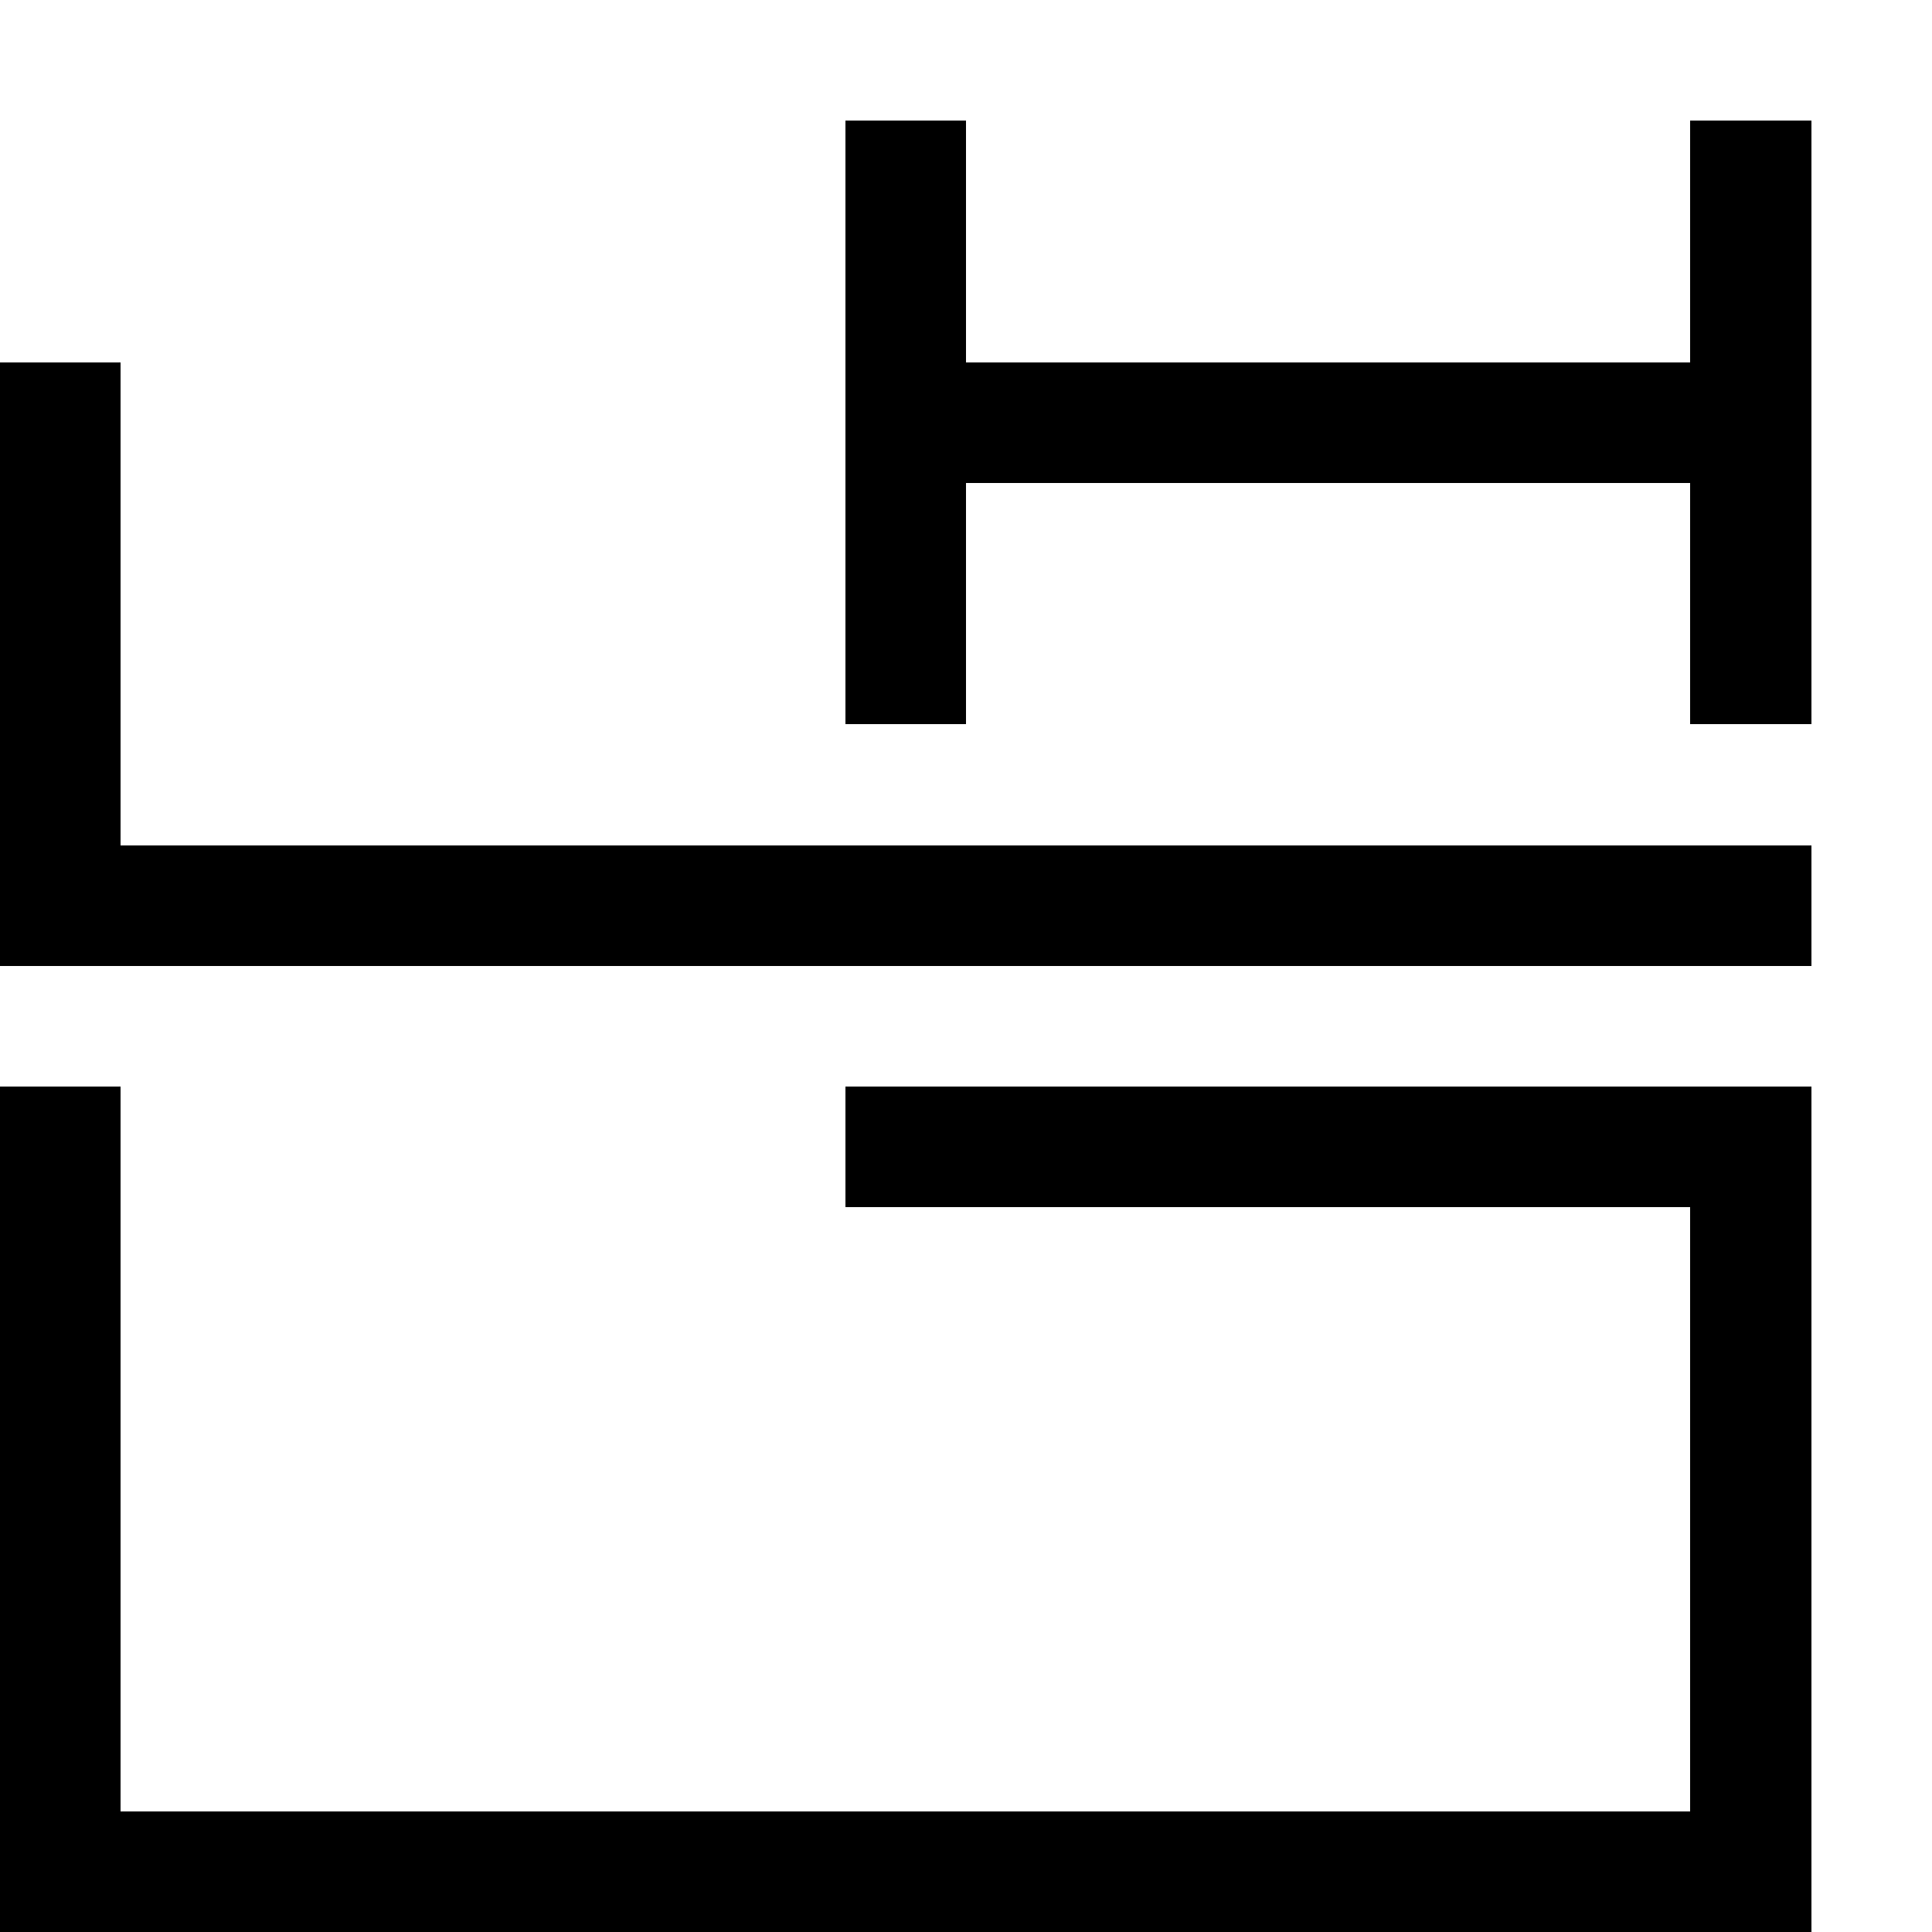
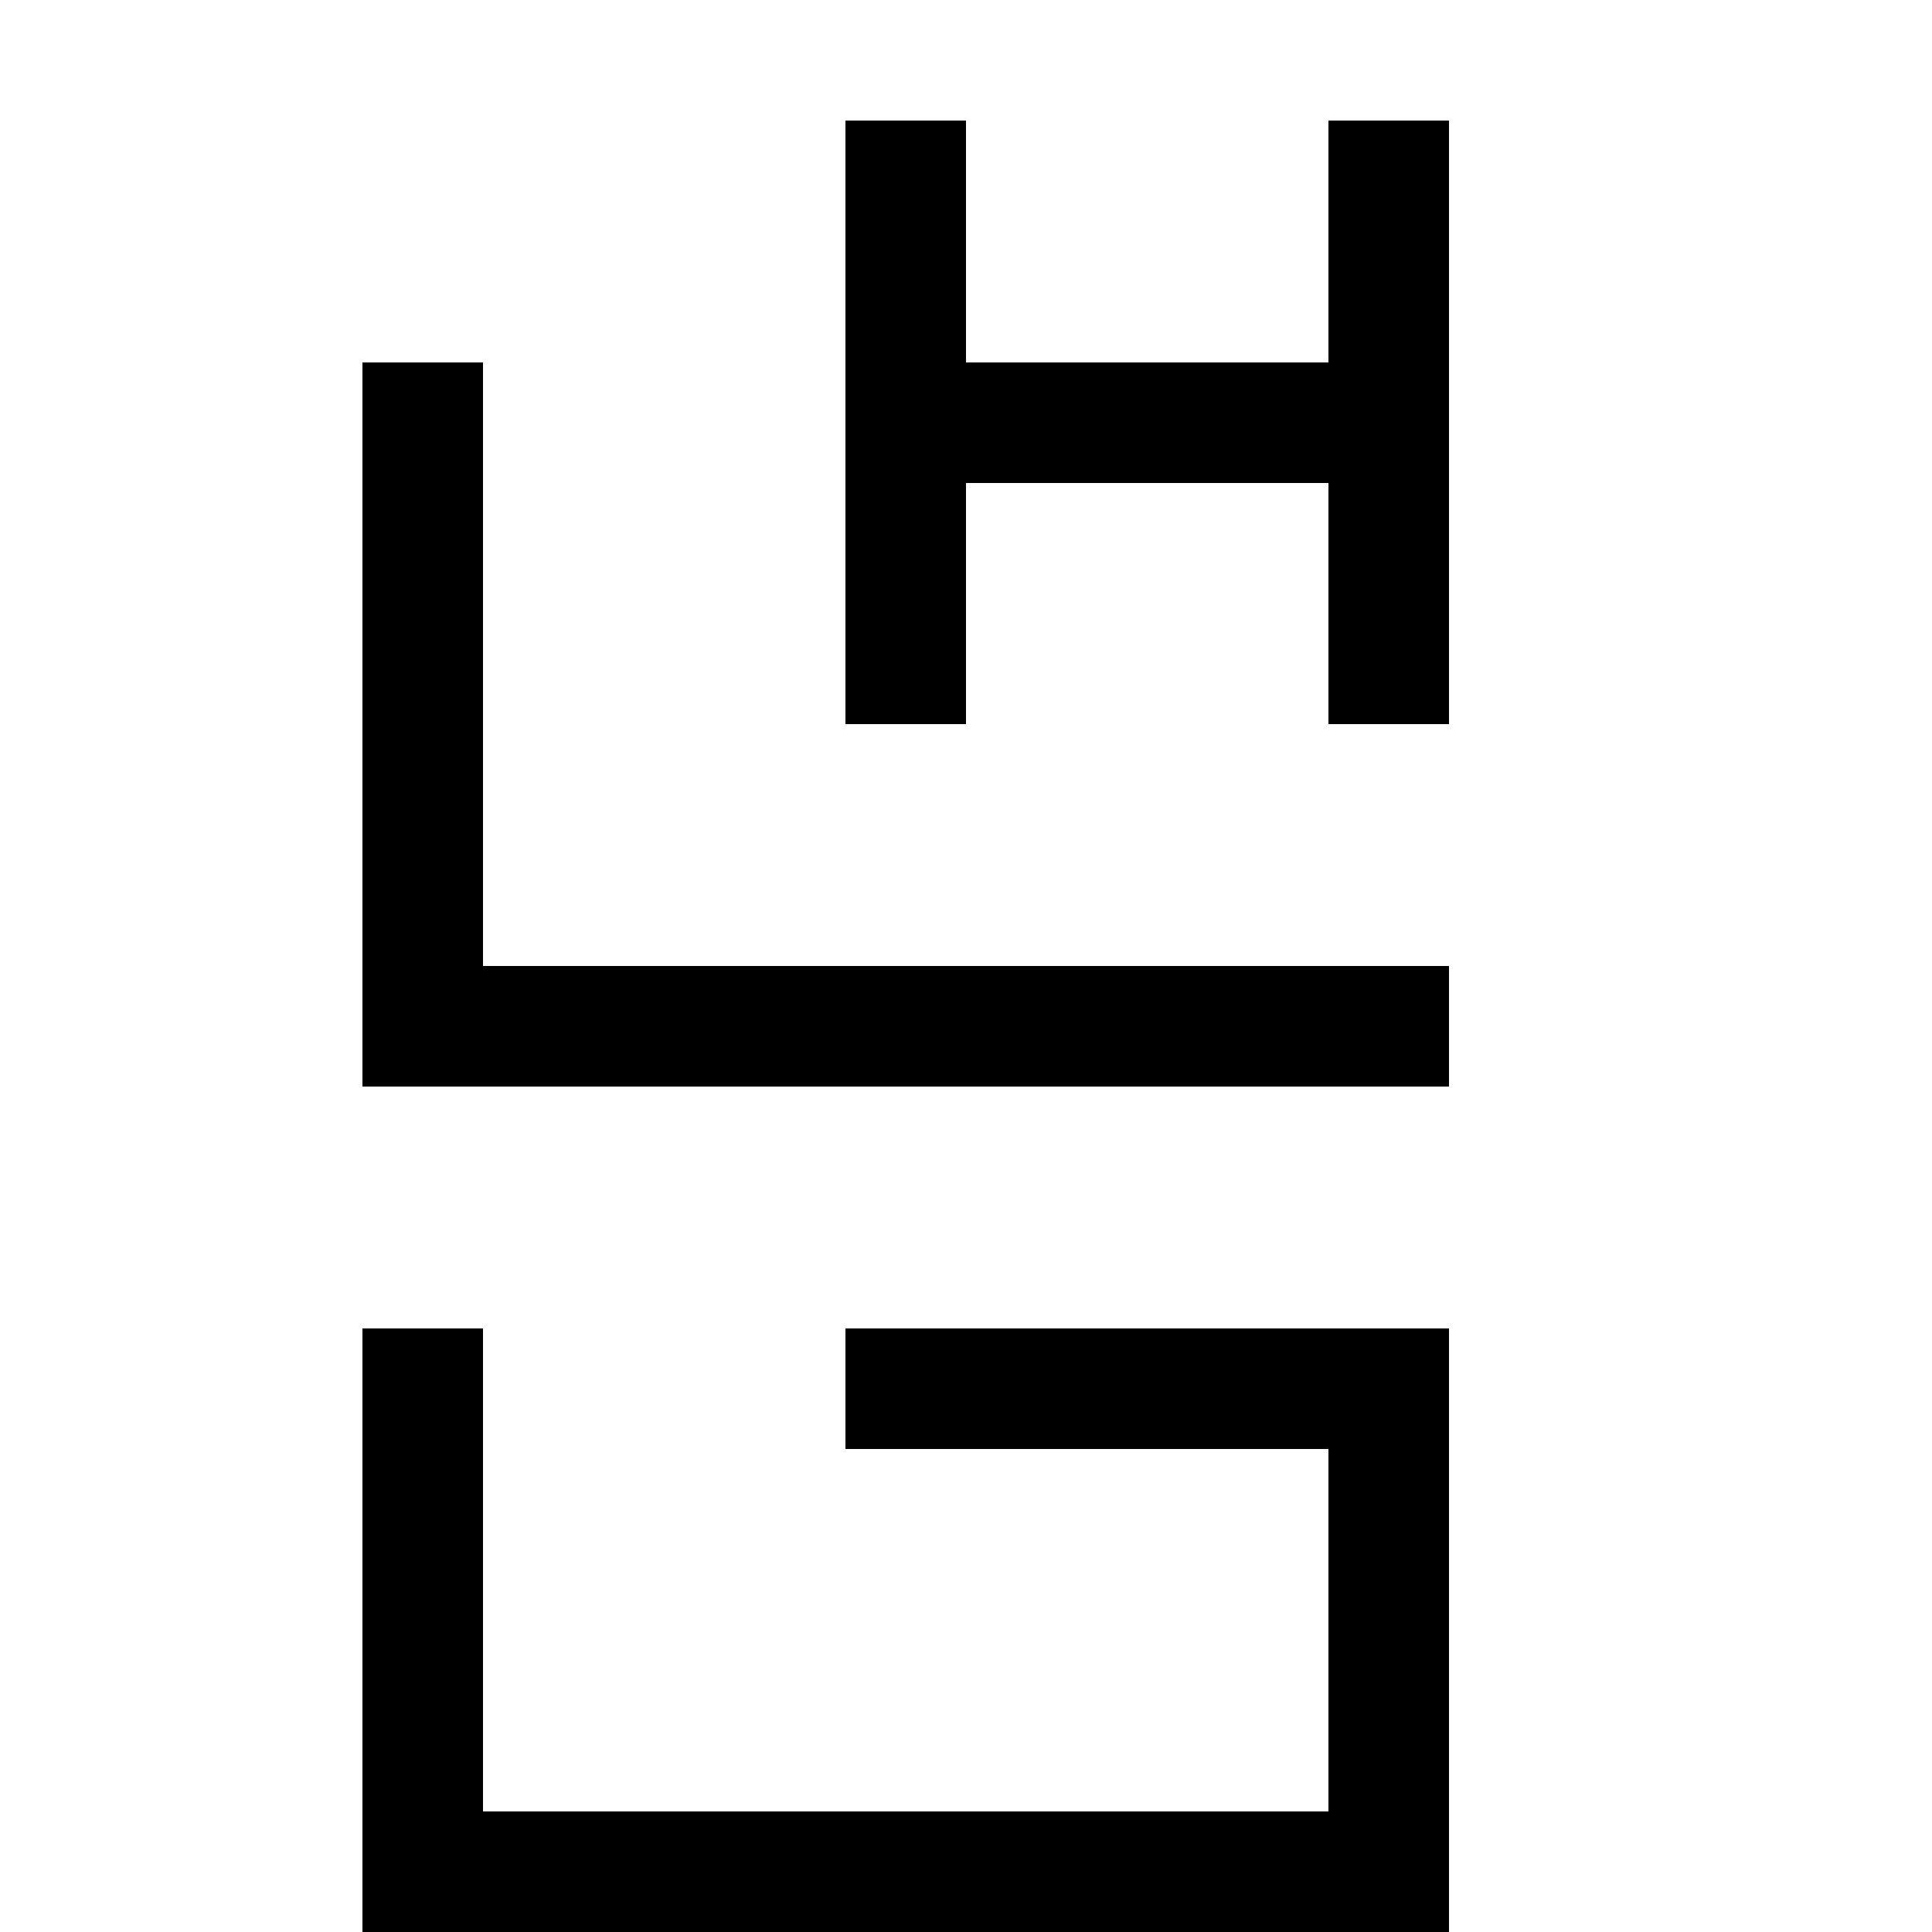
<svg xmlns="http://www.w3.org/2000/svg" viewBox="0 0 16 16" width="16" height="16" shape-rendering="crispEdges" role="img" aria-label="calculate">
  <rect x="7" y="1" width="1" height="2" fill="currentColor" />
-   <rect x="14" y="1" width="1" height="2" fill="currentColor" />
-   <rect x="0" y="3" width="1" height="4" fill="currentColor" />
-   <rect x="7" y="3" width="8" height="1" fill="currentColor" />
+   <rect x="11" y="1" width="1" height="2" fill="currentColor" />
+   <rect x="3" y="3" width="1" height="5" fill="currentColor" />
+   <rect x="7" y="3" width="5" height="1" fill="currentColor" />
  <rect x="7" y="4" width="1" height="2" fill="currentColor" />
-   <rect x="14" y="4" width="1" height="2" fill="currentColor" />
-   <rect x="0" y="7" width="15" height="1" fill="currentColor" />
-   <rect x="0" y="9" width="1" height="6" fill="currentColor" />
-   <rect x="7" y="9" width="8" height="1" fill="currentColor" />
-   <rect x="14" y="10" width="1" height="5" fill="currentColor" />
-   <rect x="0" y="15" width="15" height="1" fill="currentColor" />
+   <rect x="11" y="4" width="1" height="2" fill="currentColor" />
+   <rect x="3" y="8" width="9" height="1" fill="currentColor" />
+   <rect x="3" y="11" width="1" height="4" fill="currentColor" />
+   <rect x="7" y="11" width="5" height="1" fill="currentColor" />
+   <rect x="11" y="12" width="1" height="3" fill="currentColor" />
+   <rect x="3" y="15" width="9" height="1" fill="currentColor" />
</svg>
